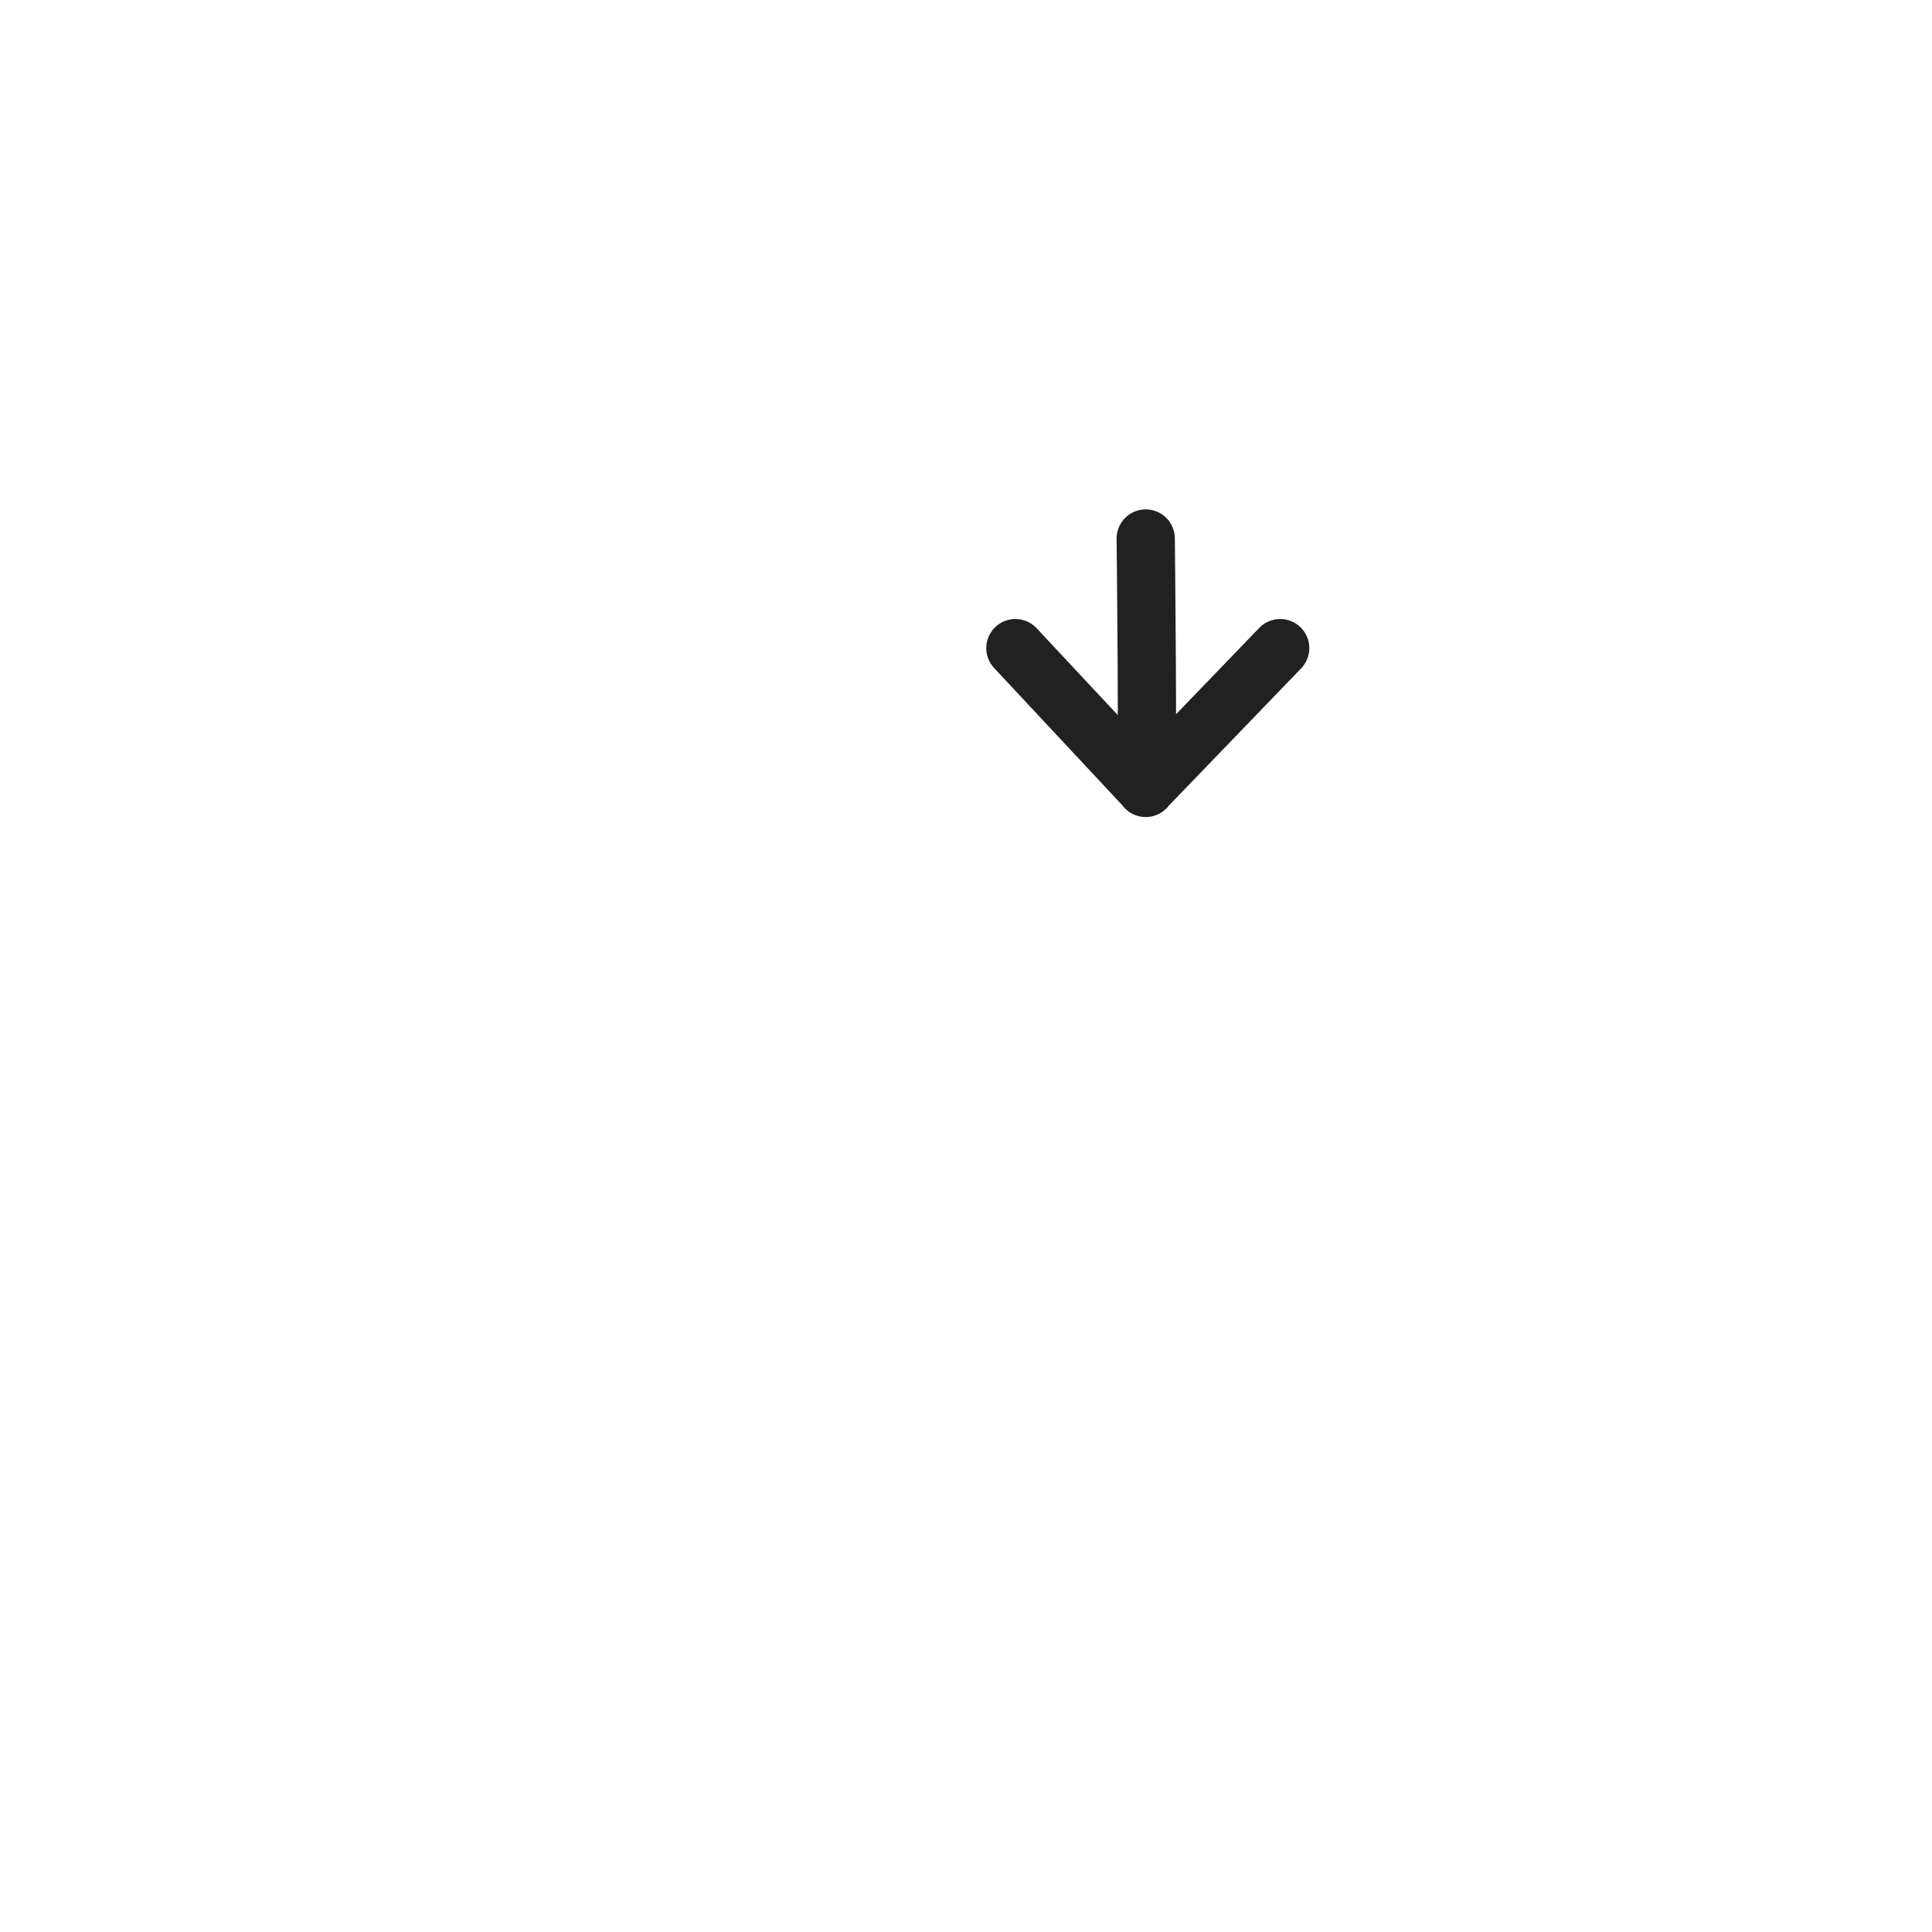
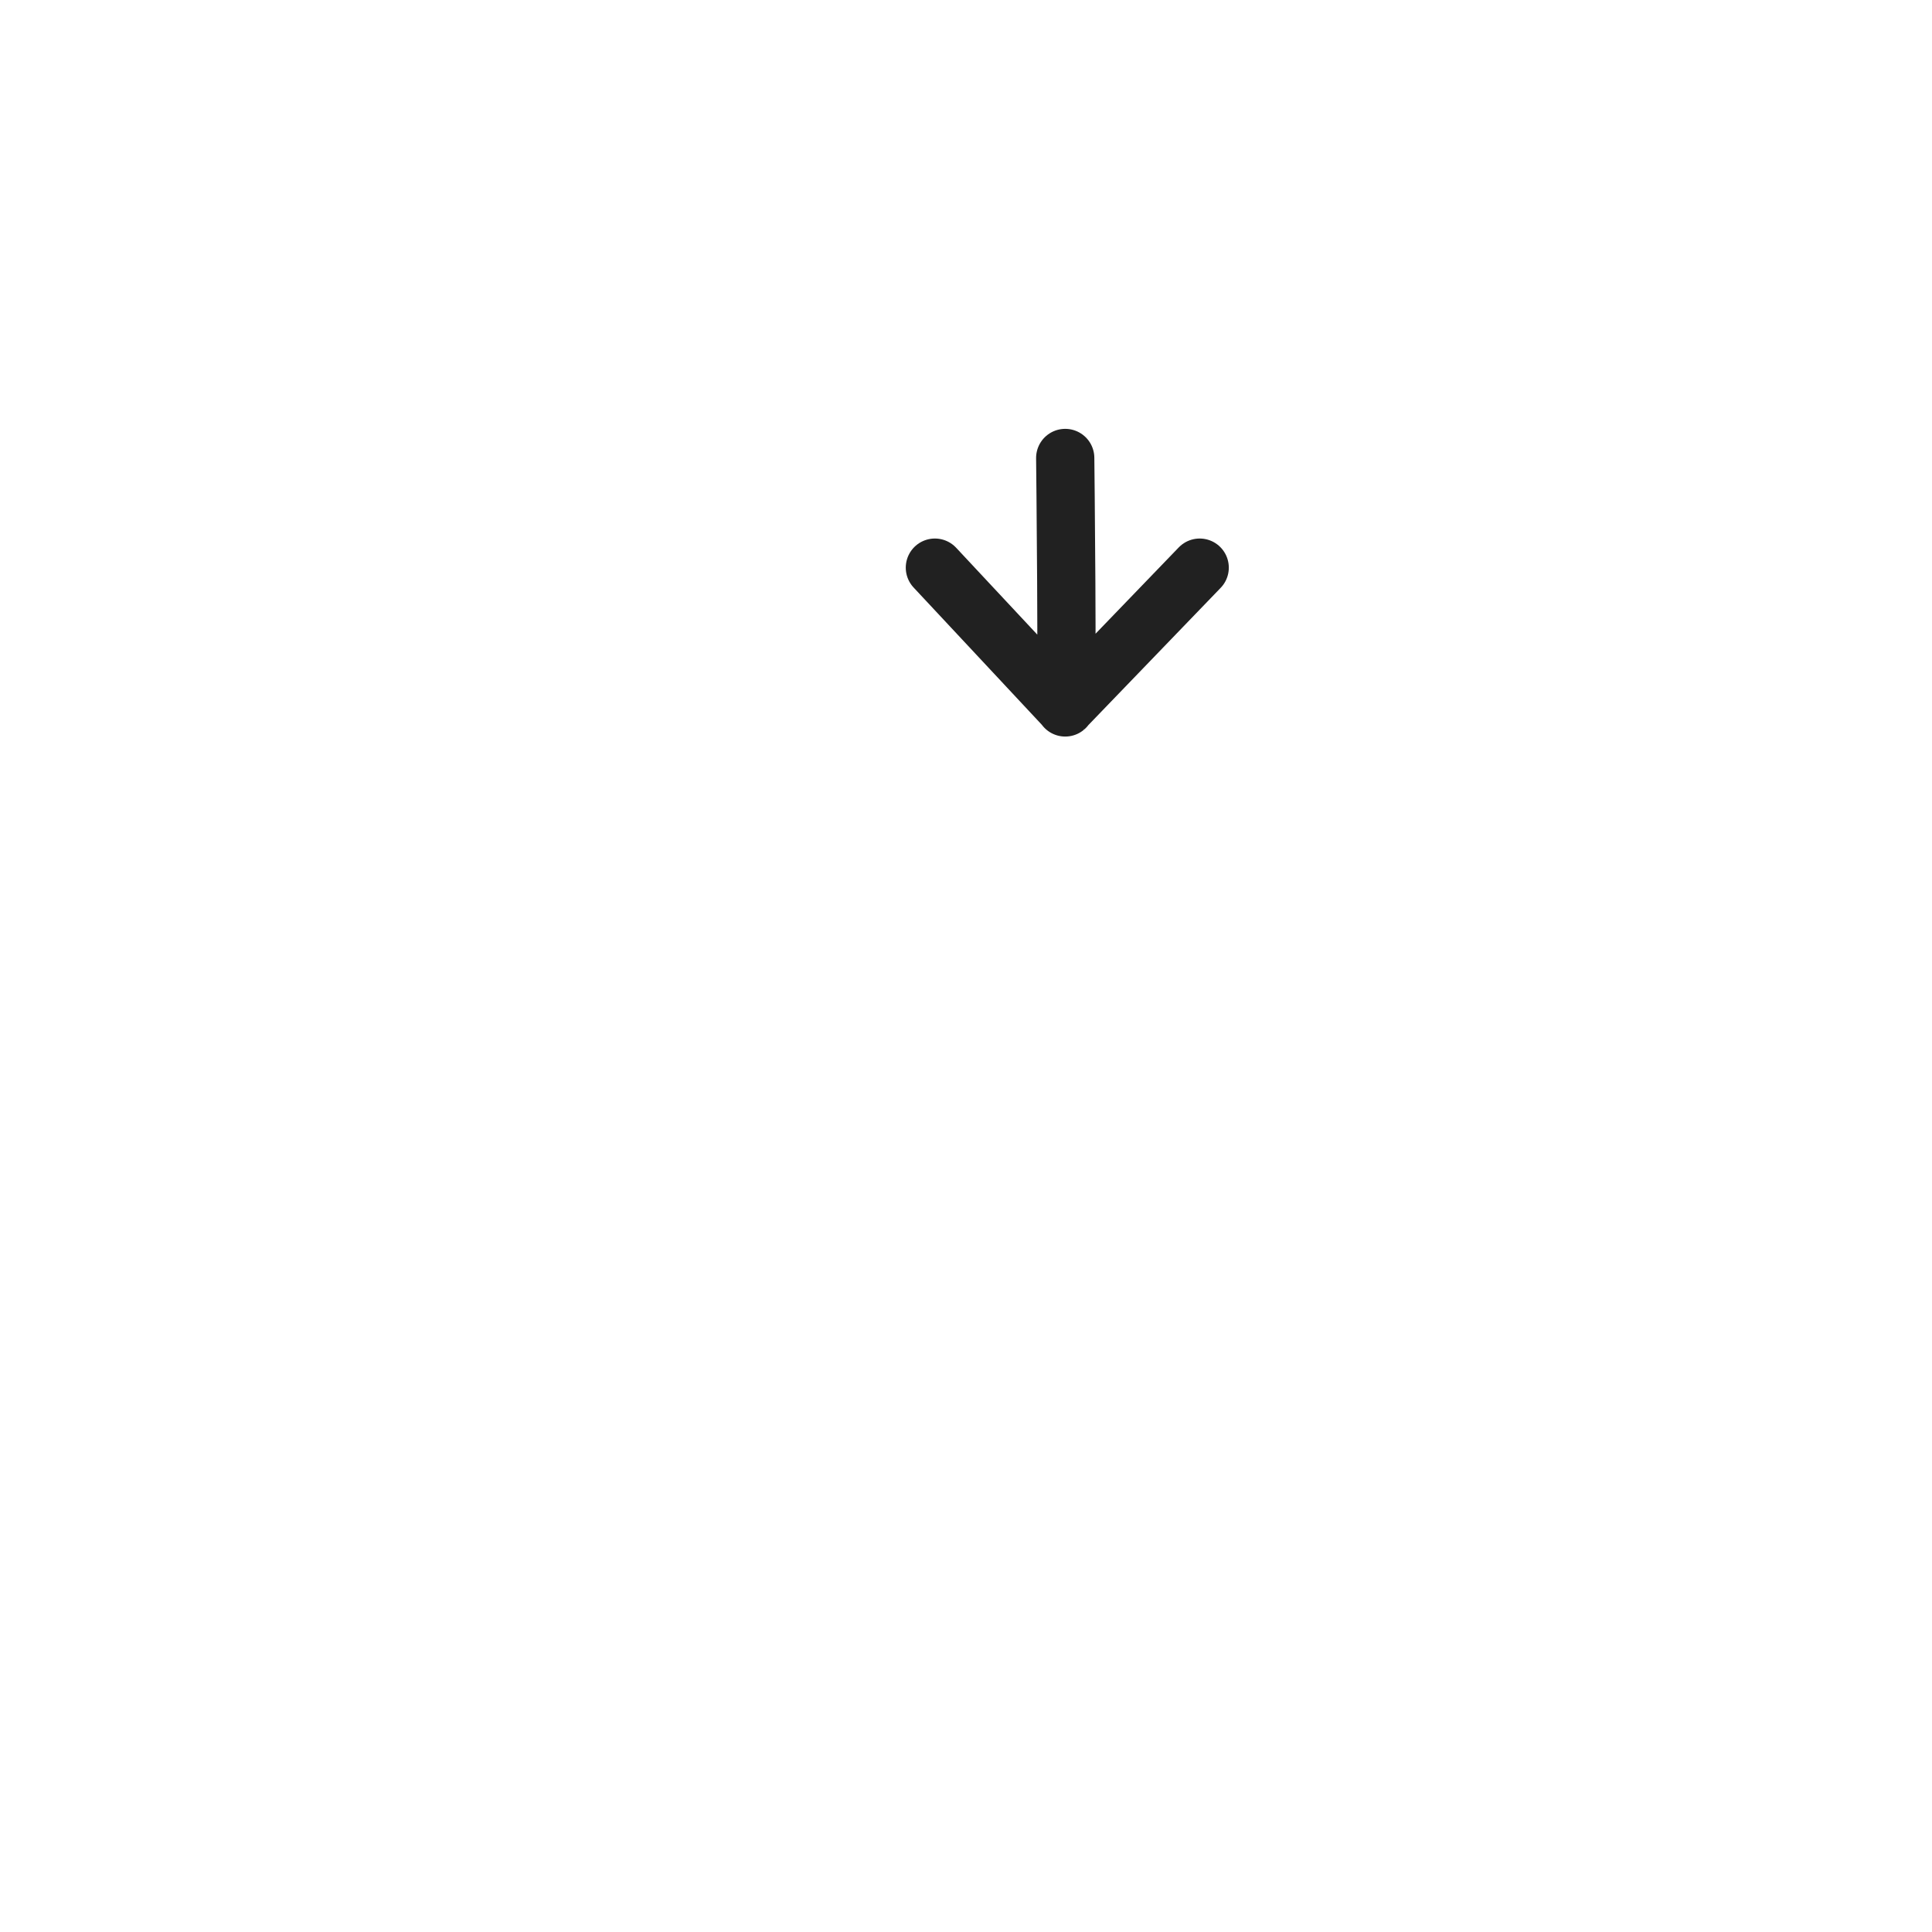
<svg xmlns="http://www.w3.org/2000/svg" xmlns:xlink="http://www.w3.org/1999/xlink" id="svg1770" height="48" width="48" version="1.0" style="display:inline">
  <defs id="defs3">
    <linearGradient xlink:href="#linearGradient4270" id="linearGradient5283" gradientUnits="userSpaceOnUse" gradientTransform="matrix(0.9391803,0,0,0.532261,2.6063e-2,-0.1881275)" x1="31.36" y1="8.405" x2="3.772" y2="8.405" />
    <linearGradient id="linearGradient3934">
      <stop id="stop3936" offset="0" style="stop-color:#989b9e;stop-opacity:0.048;" />
      <stop style="stop-color:#8e99a4;stop-opacity:0.448;" offset="0.5" id="stop3940" />
      <stop id="stop3938" offset="1" style="stop-color:#a0a0a0;stop-opacity:0.128;" />
    </linearGradient>
    <linearGradient xlink:href="#linearGradient3934" id="linearGradient3932" x1="21.281" y1="28.5" x2="39.969" y2="28.5" gradientUnits="userSpaceOnUse" />
    <linearGradient id="linearGradient4704">
      <stop style="stop-color:#000000;stop-opacity:0.048;" offset="0" id="stop4706" />
      <stop style="stop-color:#ffffff;stop-opacity:0.863;" offset="1" id="stop4708" />
    </linearGradient>
    <linearGradient id="linearGradient4692">
      <stop style="stop-color:#ffffff;stop-opacity:0.144;" offset="0" id="stop4694" />
      <stop style="stop-color:#ffffff;stop-opacity:0.816;" offset="1" id="stop4696" />
    </linearGradient>
    <linearGradient id="linearGradient4270">
      <stop style="stop-color:#000000;stop-opacity:1;" offset="0" id="stop4272" />
      <stop style="stop-color:#f3f3f3;stop-opacity:0.945;" offset="1" id="stop4274" />
    </linearGradient>
    <linearGradient id="linearGradient4237">
      <stop style="stop-color:#d2d2d2;stop-opacity:0.664;" offset="0" id="stop4239" />
      <stop style="stop-color:#000000;stop-opacity:0" offset="1" id="stop4241" />
    </linearGradient>
    <linearGradient id="linearGradient2103">
      <stop style="stop-color:#ffffff;stop-opacity:1;" offset="0" id="stop2105" />
      <stop style="stop-color:#ebebed;stop-opacity:1;" offset="1" id="stop2107" />
    </linearGradient>
    <linearGradient id="linearGradient2064">
      <stop style="stop-color:#b2b2b2;stop-opacity:1;" offset="0" id="stop2066" />
      <stop style="stop-color:#dcdcde;stop-opacity:1;" offset="1" id="stop2068" />
    </linearGradient>
    <linearGradient id="linearGradient2052">
      <stop style="stop-color:#aaaaaa;stop-opacity:1;" offset="0" id="stop2054" />
      <stop style="stop-color:#c8c8ca;stop-opacity:1;" offset="1" id="stop2056" />
    </linearGradient>
    <linearGradient id="linearGradient1784">
      <stop id="stop1785" offset="0" style="stop-color:#ffffff;stop-opacity:1;" />
      <stop id="stop1786" offset="1" style="stop-color:#dcdcde;stop-opacity:1;" />
    </linearGradient>
    <linearGradient y2="549.613" x2="511.689" y1="259.819" x1="250.054" gradientTransform="matrix(1.593044,0,0,1.241206,-129.6924,-73.34169)" gradientUnits="userSpaceOnUse" id="linearGradient1789" xlink:href="#linearGradient1784" />
    <linearGradient gradientUnits="userSpaceOnUse" y2="1222.128" x2="69.097" y1="1468.668" x1="205.673" gradientTransform="matrix(2.470094,0,0,0.404843,-5.695438,24.53693)" id="linearGradient1794" xlink:href="#linearGradient2052" />
    <linearGradient gradientUnits="userSpaceOnUse" y2="65.462" x2="1180.534" y1="284.347" x1="1390.407" gradientTransform="matrix(0.493865,0,0,2.024845,-5.695438,24.53693)" id="linearGradient1804" xlink:href="#linearGradient2064" />
    <linearGradient y2="549.613" x2="511.689" y1="259.819" x1="250.054" gradientTransform="matrix(1.593044,0,0,1.241206,-129.6924,-73.34169)" gradientUnits="userSpaceOnUse" id="linearGradient2083" xlink:href="#linearGradient1784" />
    <linearGradient y2="1222.128" x2="69.097" y1="1468.668" x1="205.673" gradientTransform="matrix(2.470094,0,0,0.404843,-5.695438,24.53693)" gradientUnits="userSpaceOnUse" id="linearGradient2085" xlink:href="#linearGradient2052" />
    <linearGradient y2="65.462" x2="1180.534" y1="284.347" x1="1390.407" gradientTransform="matrix(0.493865,0,0,2.024845,-5.695438,24.53693)" gradientUnits="userSpaceOnUse" id="linearGradient2087" xlink:href="#linearGradient2064" />
  </defs>
  <g id="layer3" style="display:inline">
-     <path id="path2654" style="fill:none;fill-opacity:0.75;fill-rule:evenodd;stroke:#000000;stroke-width:1.447px;stroke-linecap:round;stroke-linejoin:round;stroke-opacity:0.871" d="M 31.806,16.103 L 28.465,19.569 L 25.227,16.103 M 28.465,19.576 C 28.534,19.519 28.465,13.379 28.465,13.379" />
+     <path id="path2654" style="fill:none;stroke:#000000;stroke-width:1.447px;stroke-linecap:round;stroke-linejoin:round;stroke-opacity:0.871" d="m 29.806,14.103 -3.341,3.466 -3.238,-3.466 m 3.238,3.473 c 0.069,-0.057 0,-6.198 0,-6.198" />
  </g>
</svg>
